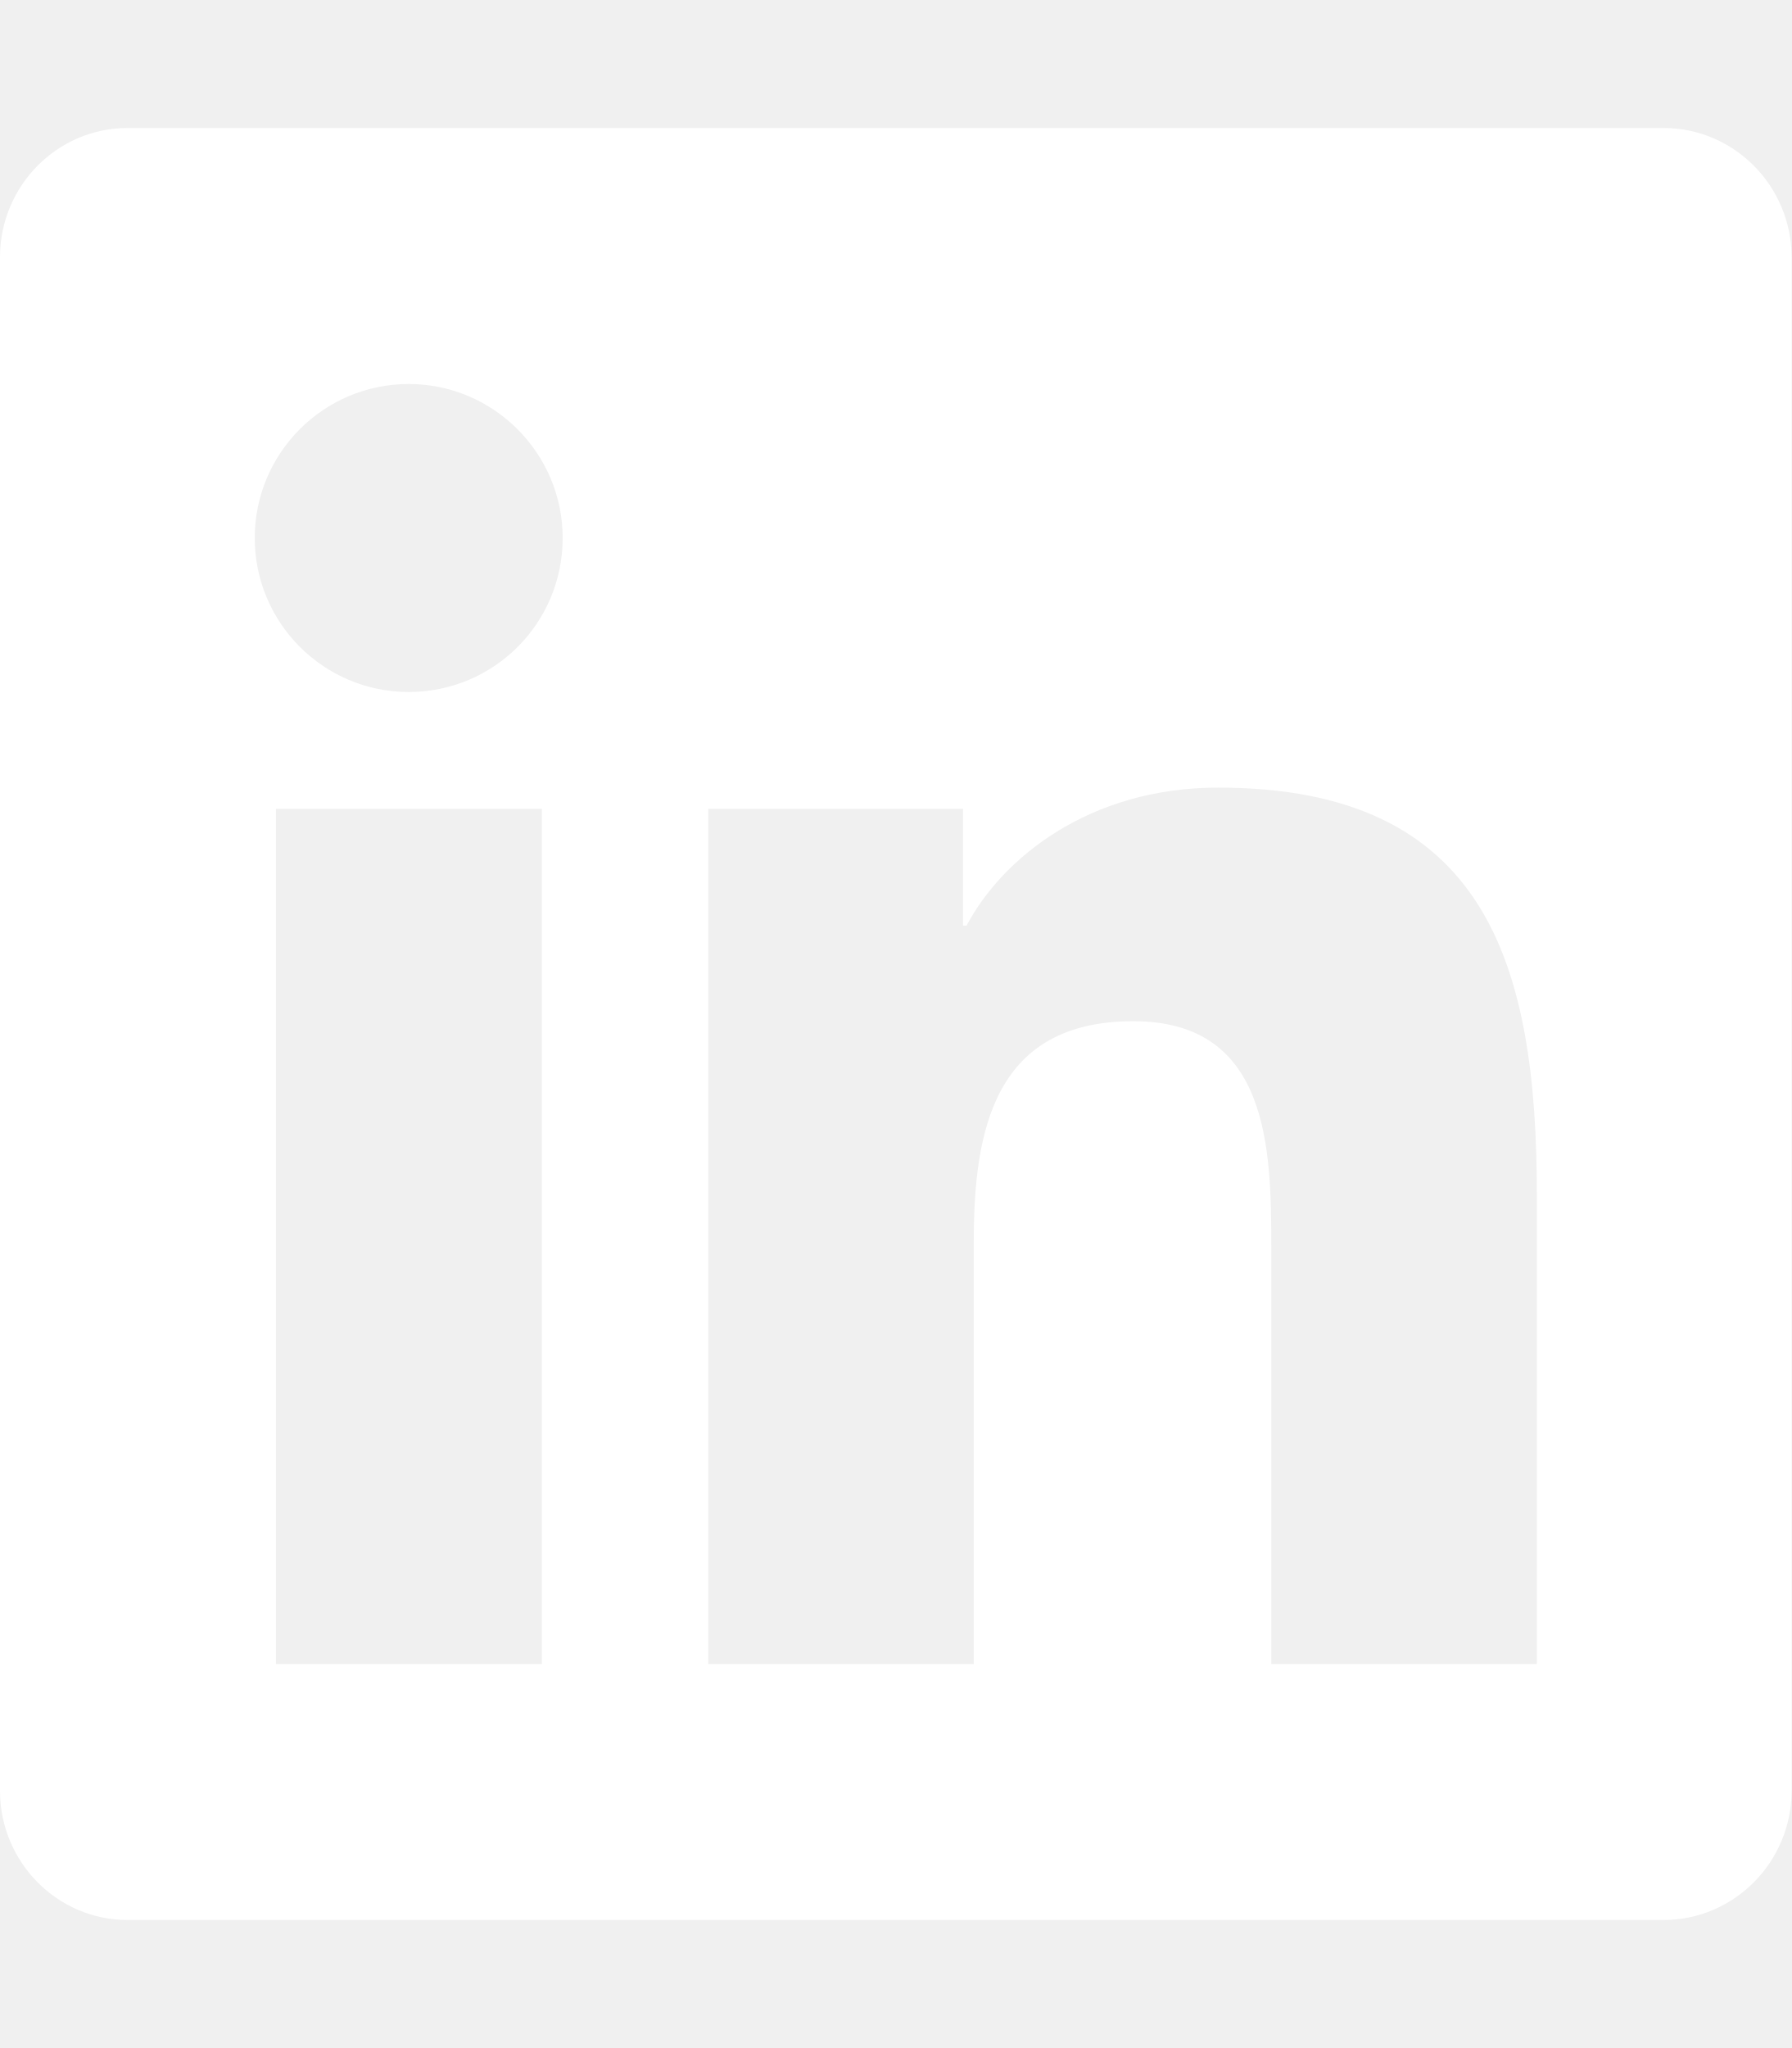
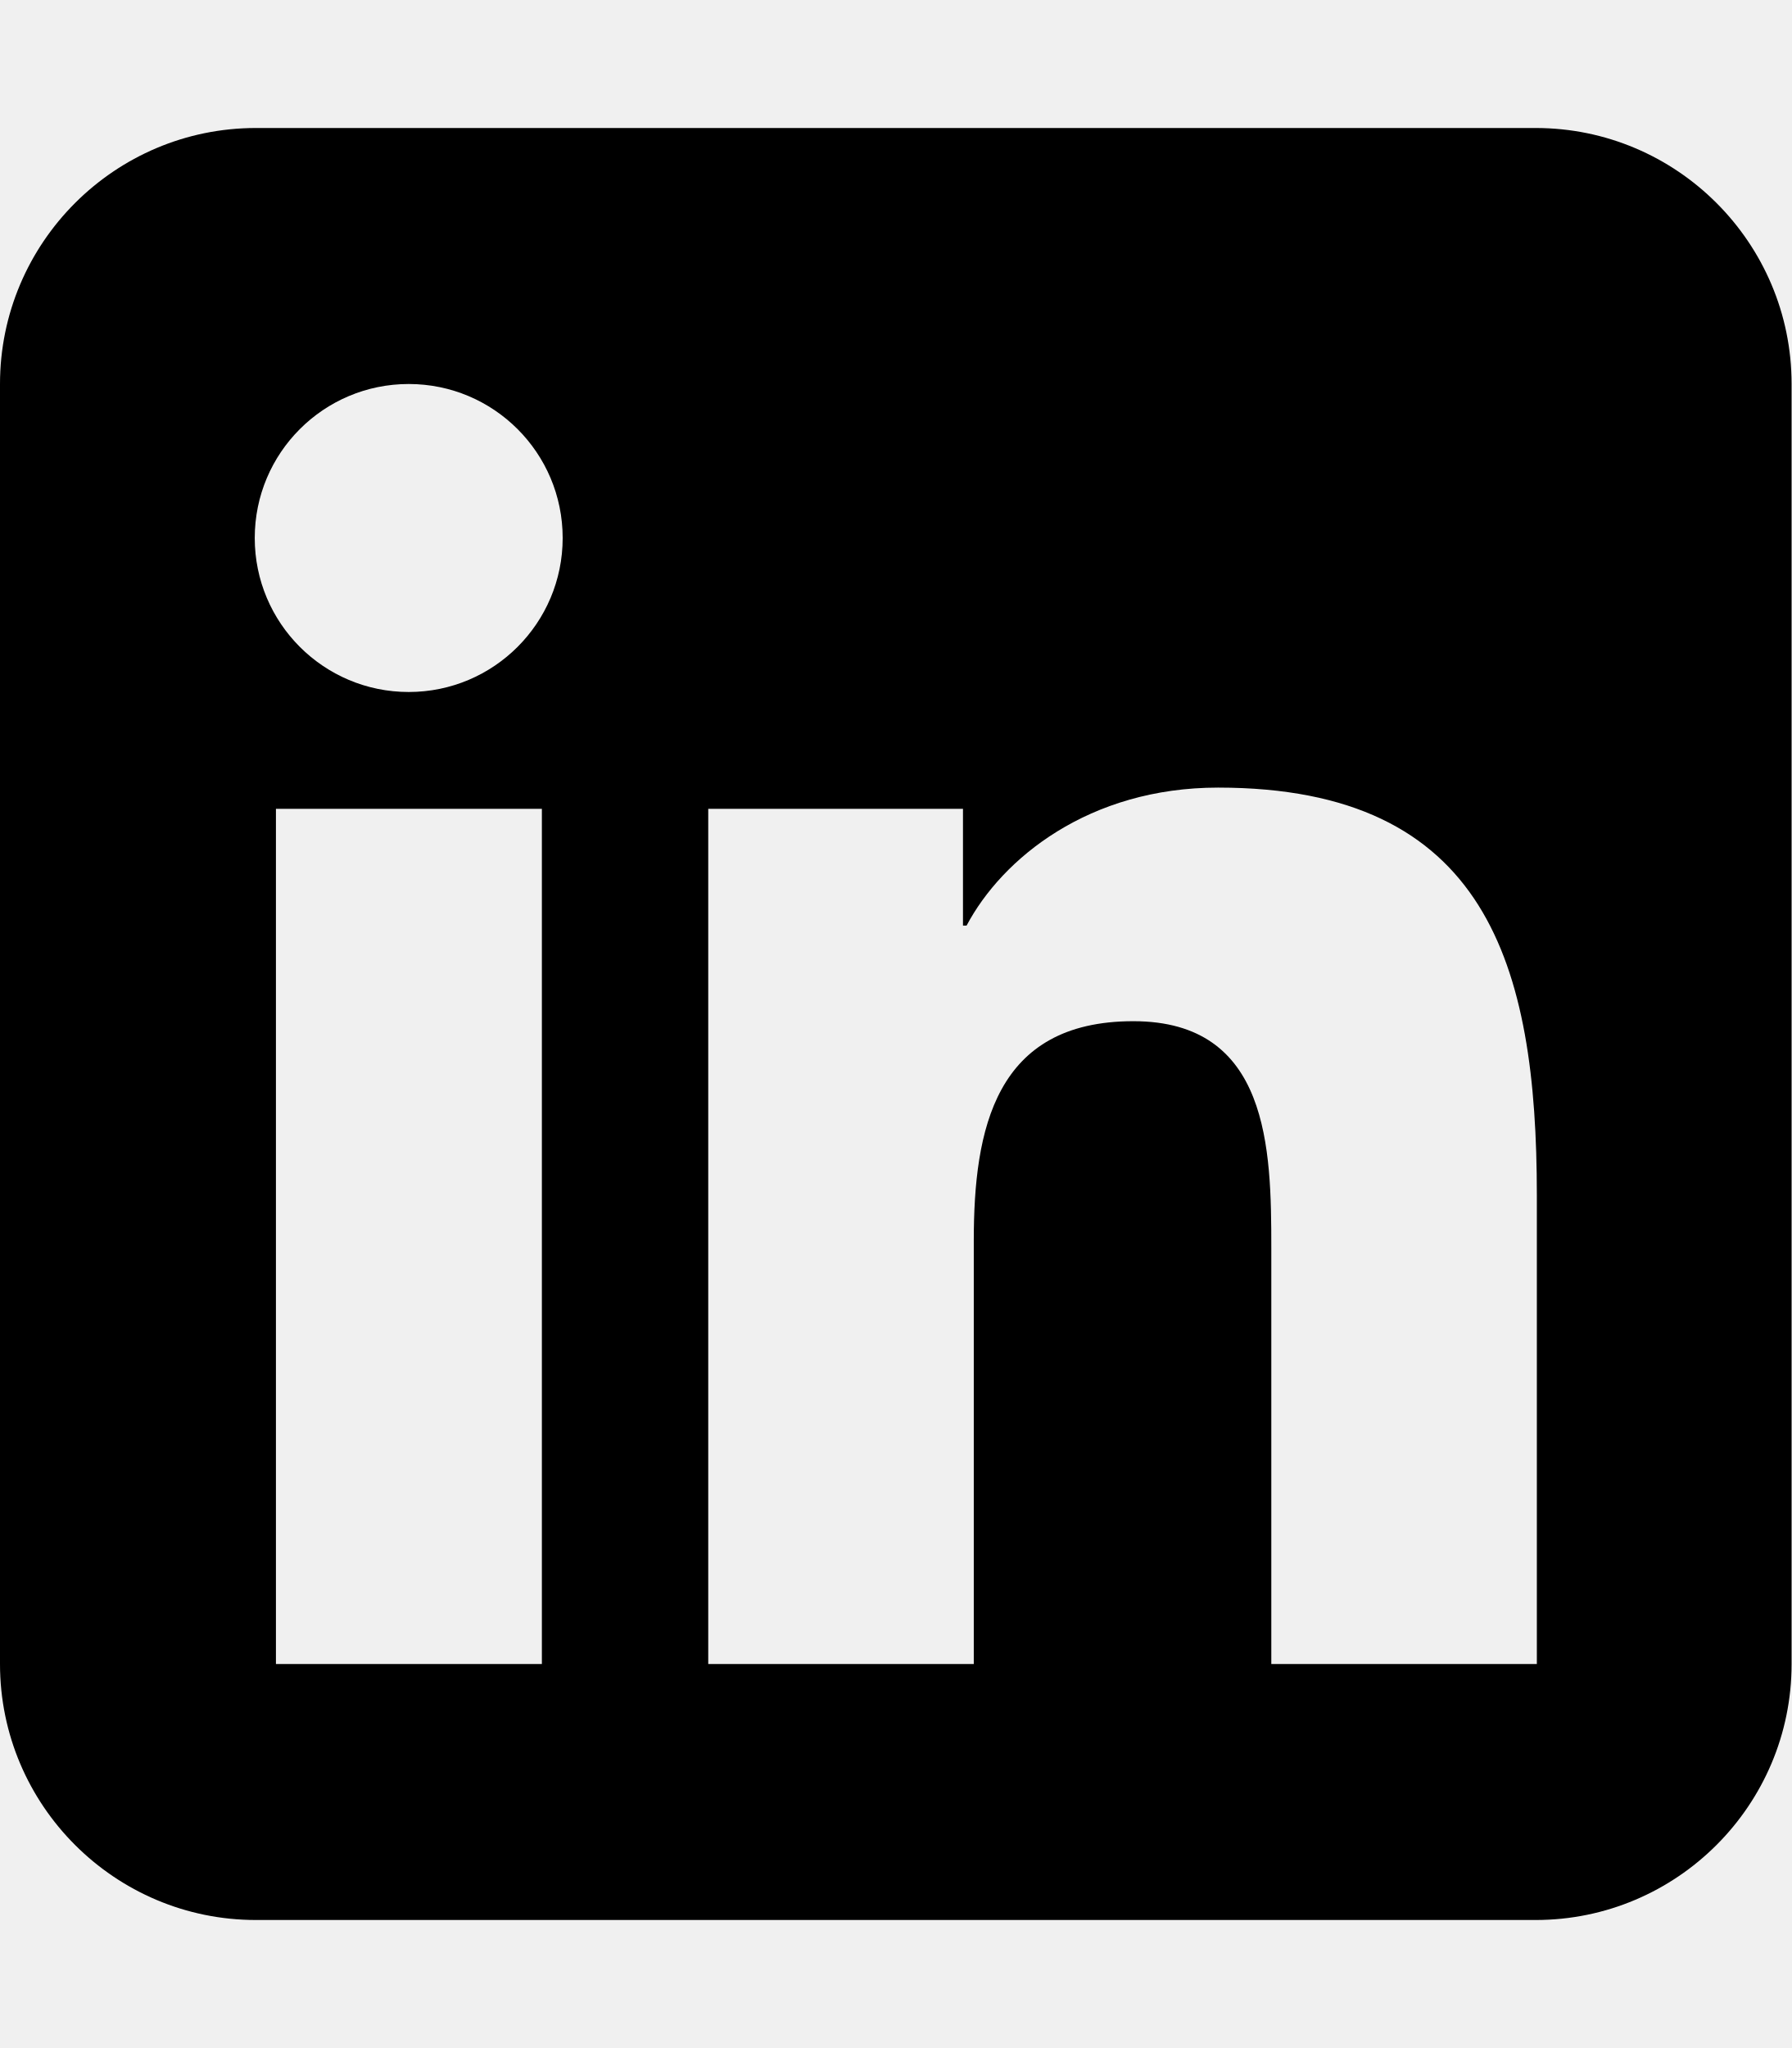
- <svg xmlns="http://www.w3.org/2000/svg" aria-hidden="true" data-prefix="fab" data-icon="linkedin" class="svg-inline--fa fa-linkedin fa-w-14" viewBox="0 0 448 512">
-   <path fill="#FFF" d="M416 32H31.9C14.3 32 0 46.5 0 64.3v383.4C0 465.5 14.3 480 31.9 480H416c17.6 0 32-14.5 32-32.3V64.3c0-17.8-14.4-32.3-32-32.3zM135.4 416H69V202.2h66.5V416zm-33.2-243c-21.3 0-38.5-17.3-38.5-38.5S80.9 96 102.2 96c21.2 0 38.5 17.3 38.5 38.5 0 21.3-17.2 38.5-38.5 38.5zm282.1 243h-66.4V312c0-24.8-.5-56.7-34.5-56.7-34.6 0-39.9 27-39.9 54.9V416h-66.4V202.2h63.7v29.2h.9c8.9-16.8 30.6-34.5 62.9-34.5 67.2 0 79.7 44.3 79.7 101.9V416z" />
+ <svg xmlns="http://www.w3.org/2000/svg" viewBox="0 0 448 512">
+   <path d="M64 32C28.7 32 0 60.7 0 96L0 416c0 35.3 28.7 64 64 64l320 0c35.3 0 64-28.7 64-64l0-320c0-35.3-28.7-64-64-64L64 32zm5 170.2l66.5 0 0 213.8-66.5 0 0-213.8zm71.7-67.7a38.5 38.5 0 1 1 -77 0 38.5 38.5 0 1 1 77 0zM317.9 416l0-104c0-24.8-.5-56.7-34.5-56.7-34.6 0-39.9 27-39.9 54.9l0 105.8-66.4 0 0-213.8 63.7 0 0 29.2 .9 0c8.9-16.8 30.6-34.5 62.9-34.5 67.2 0 79.7 44.3 79.7 101.9l0 117.2-66.4 0z" />
</svg>
